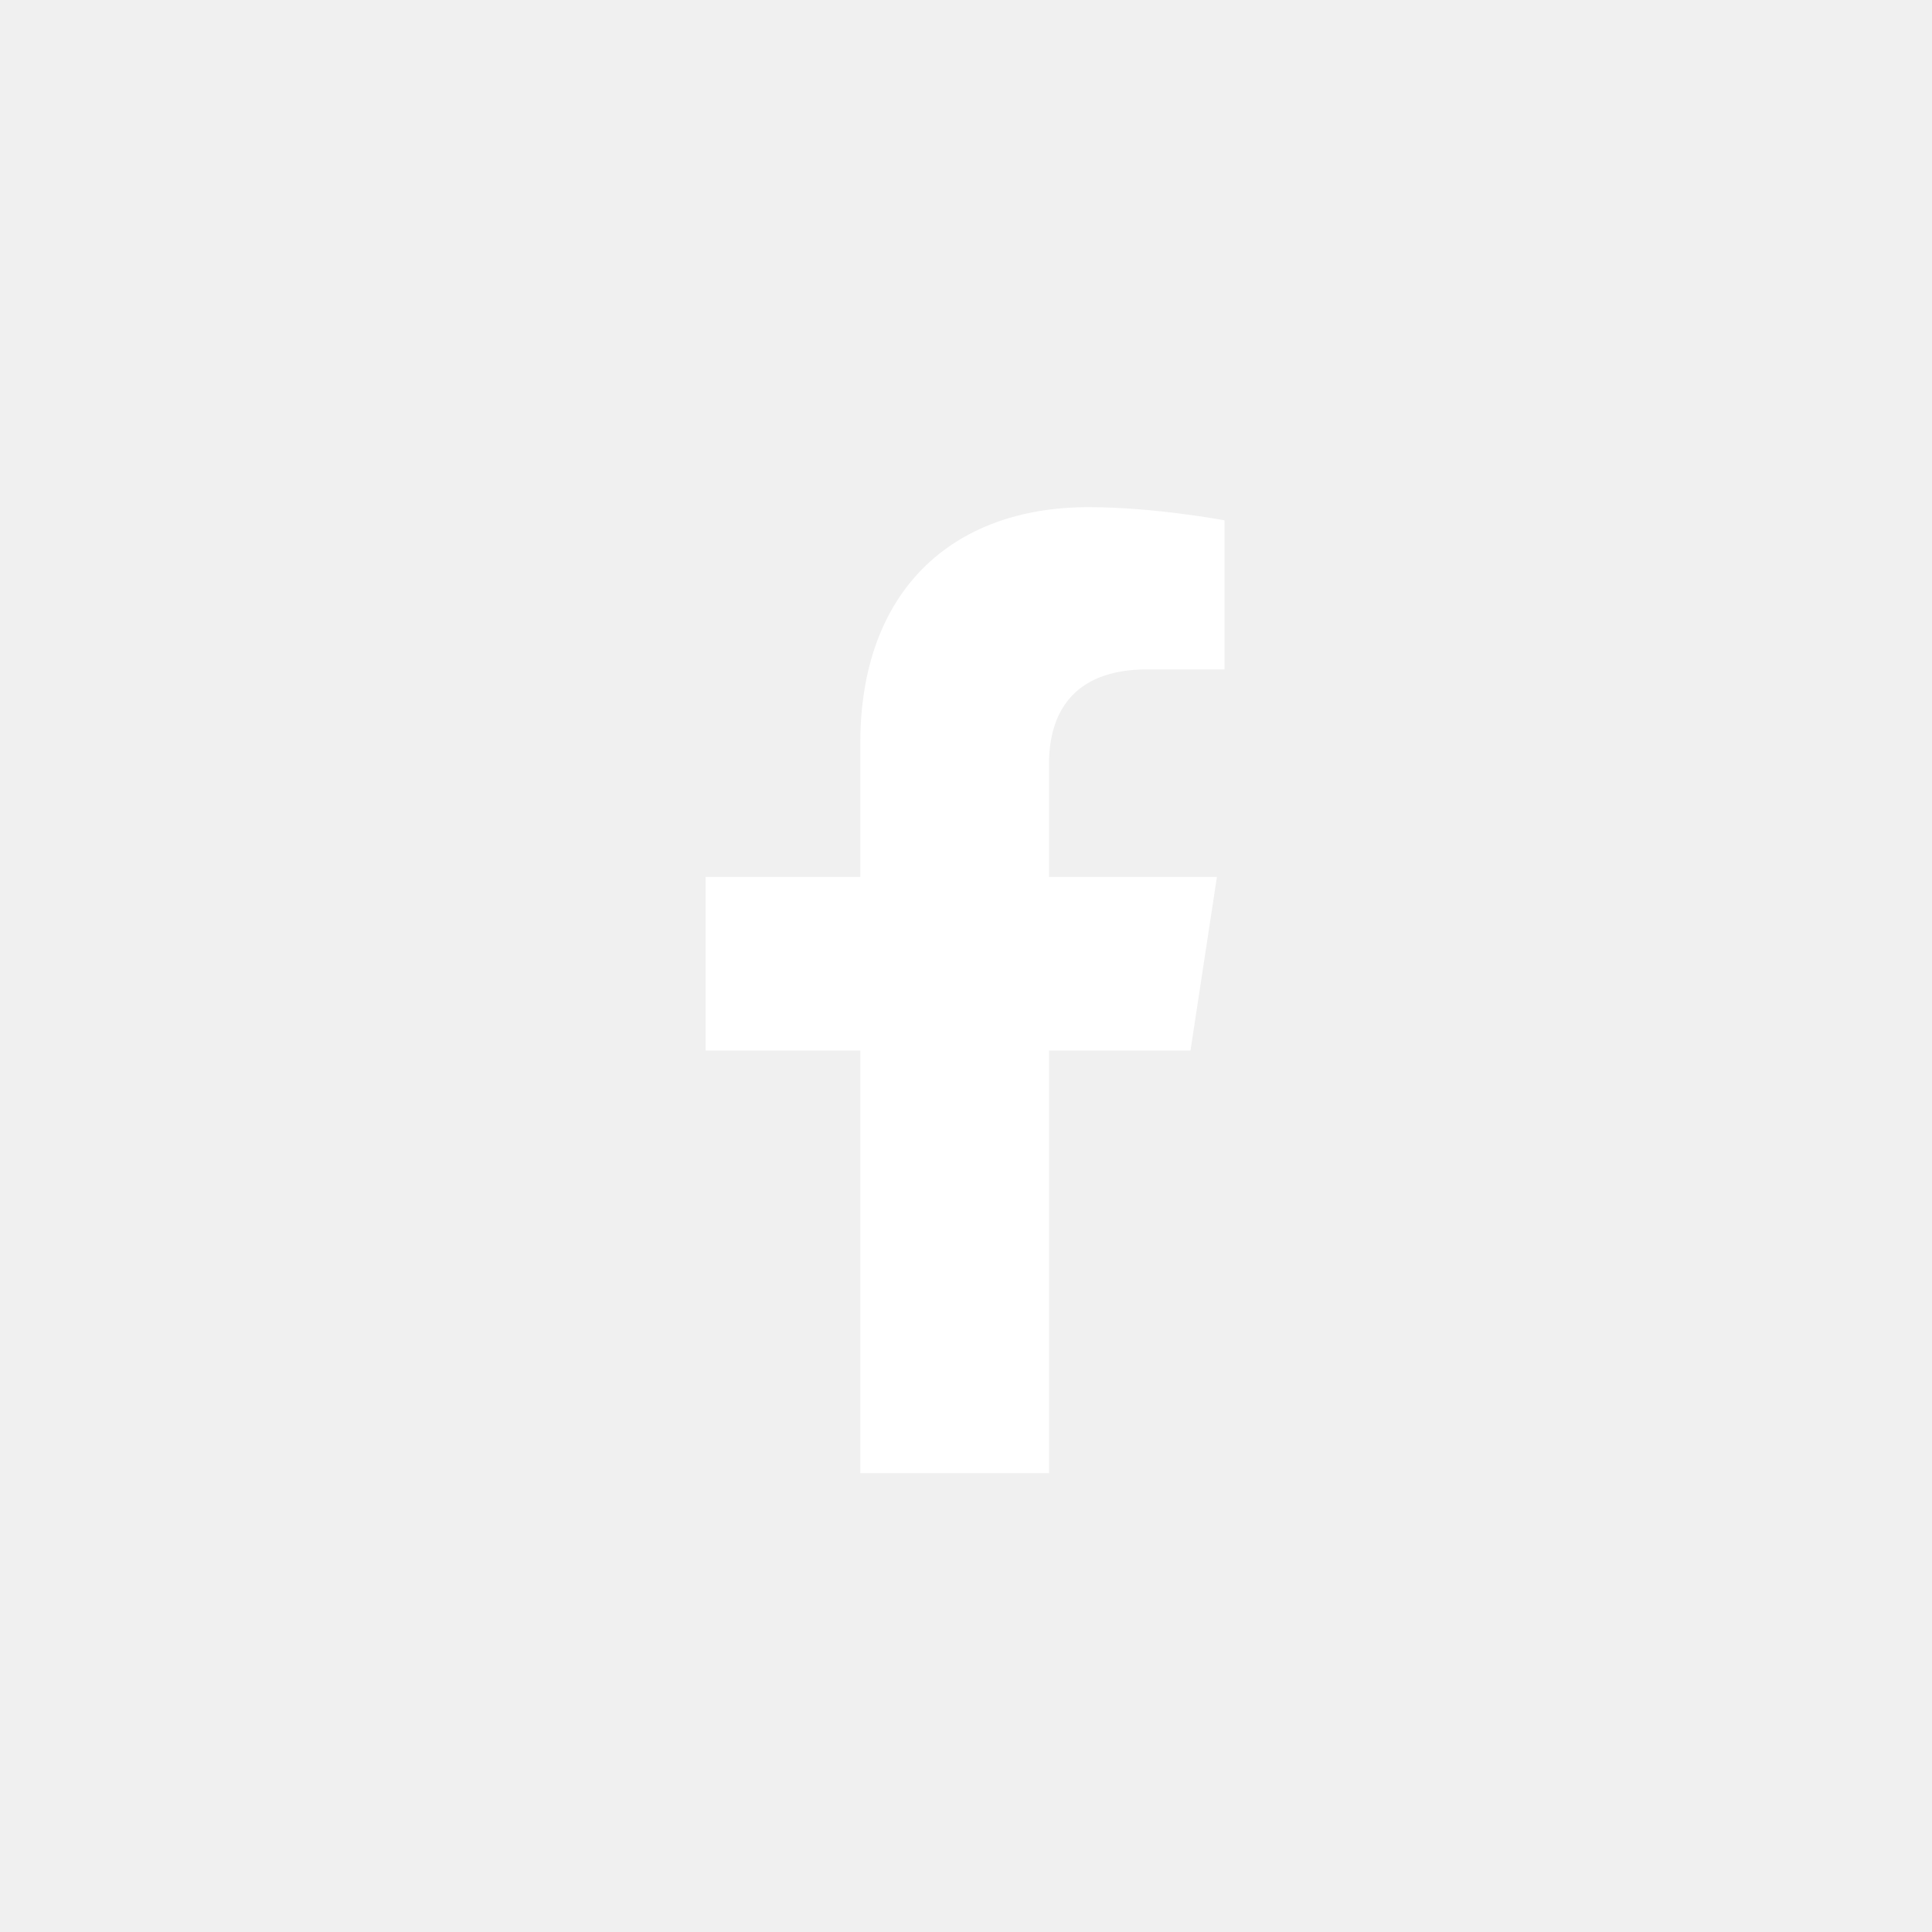
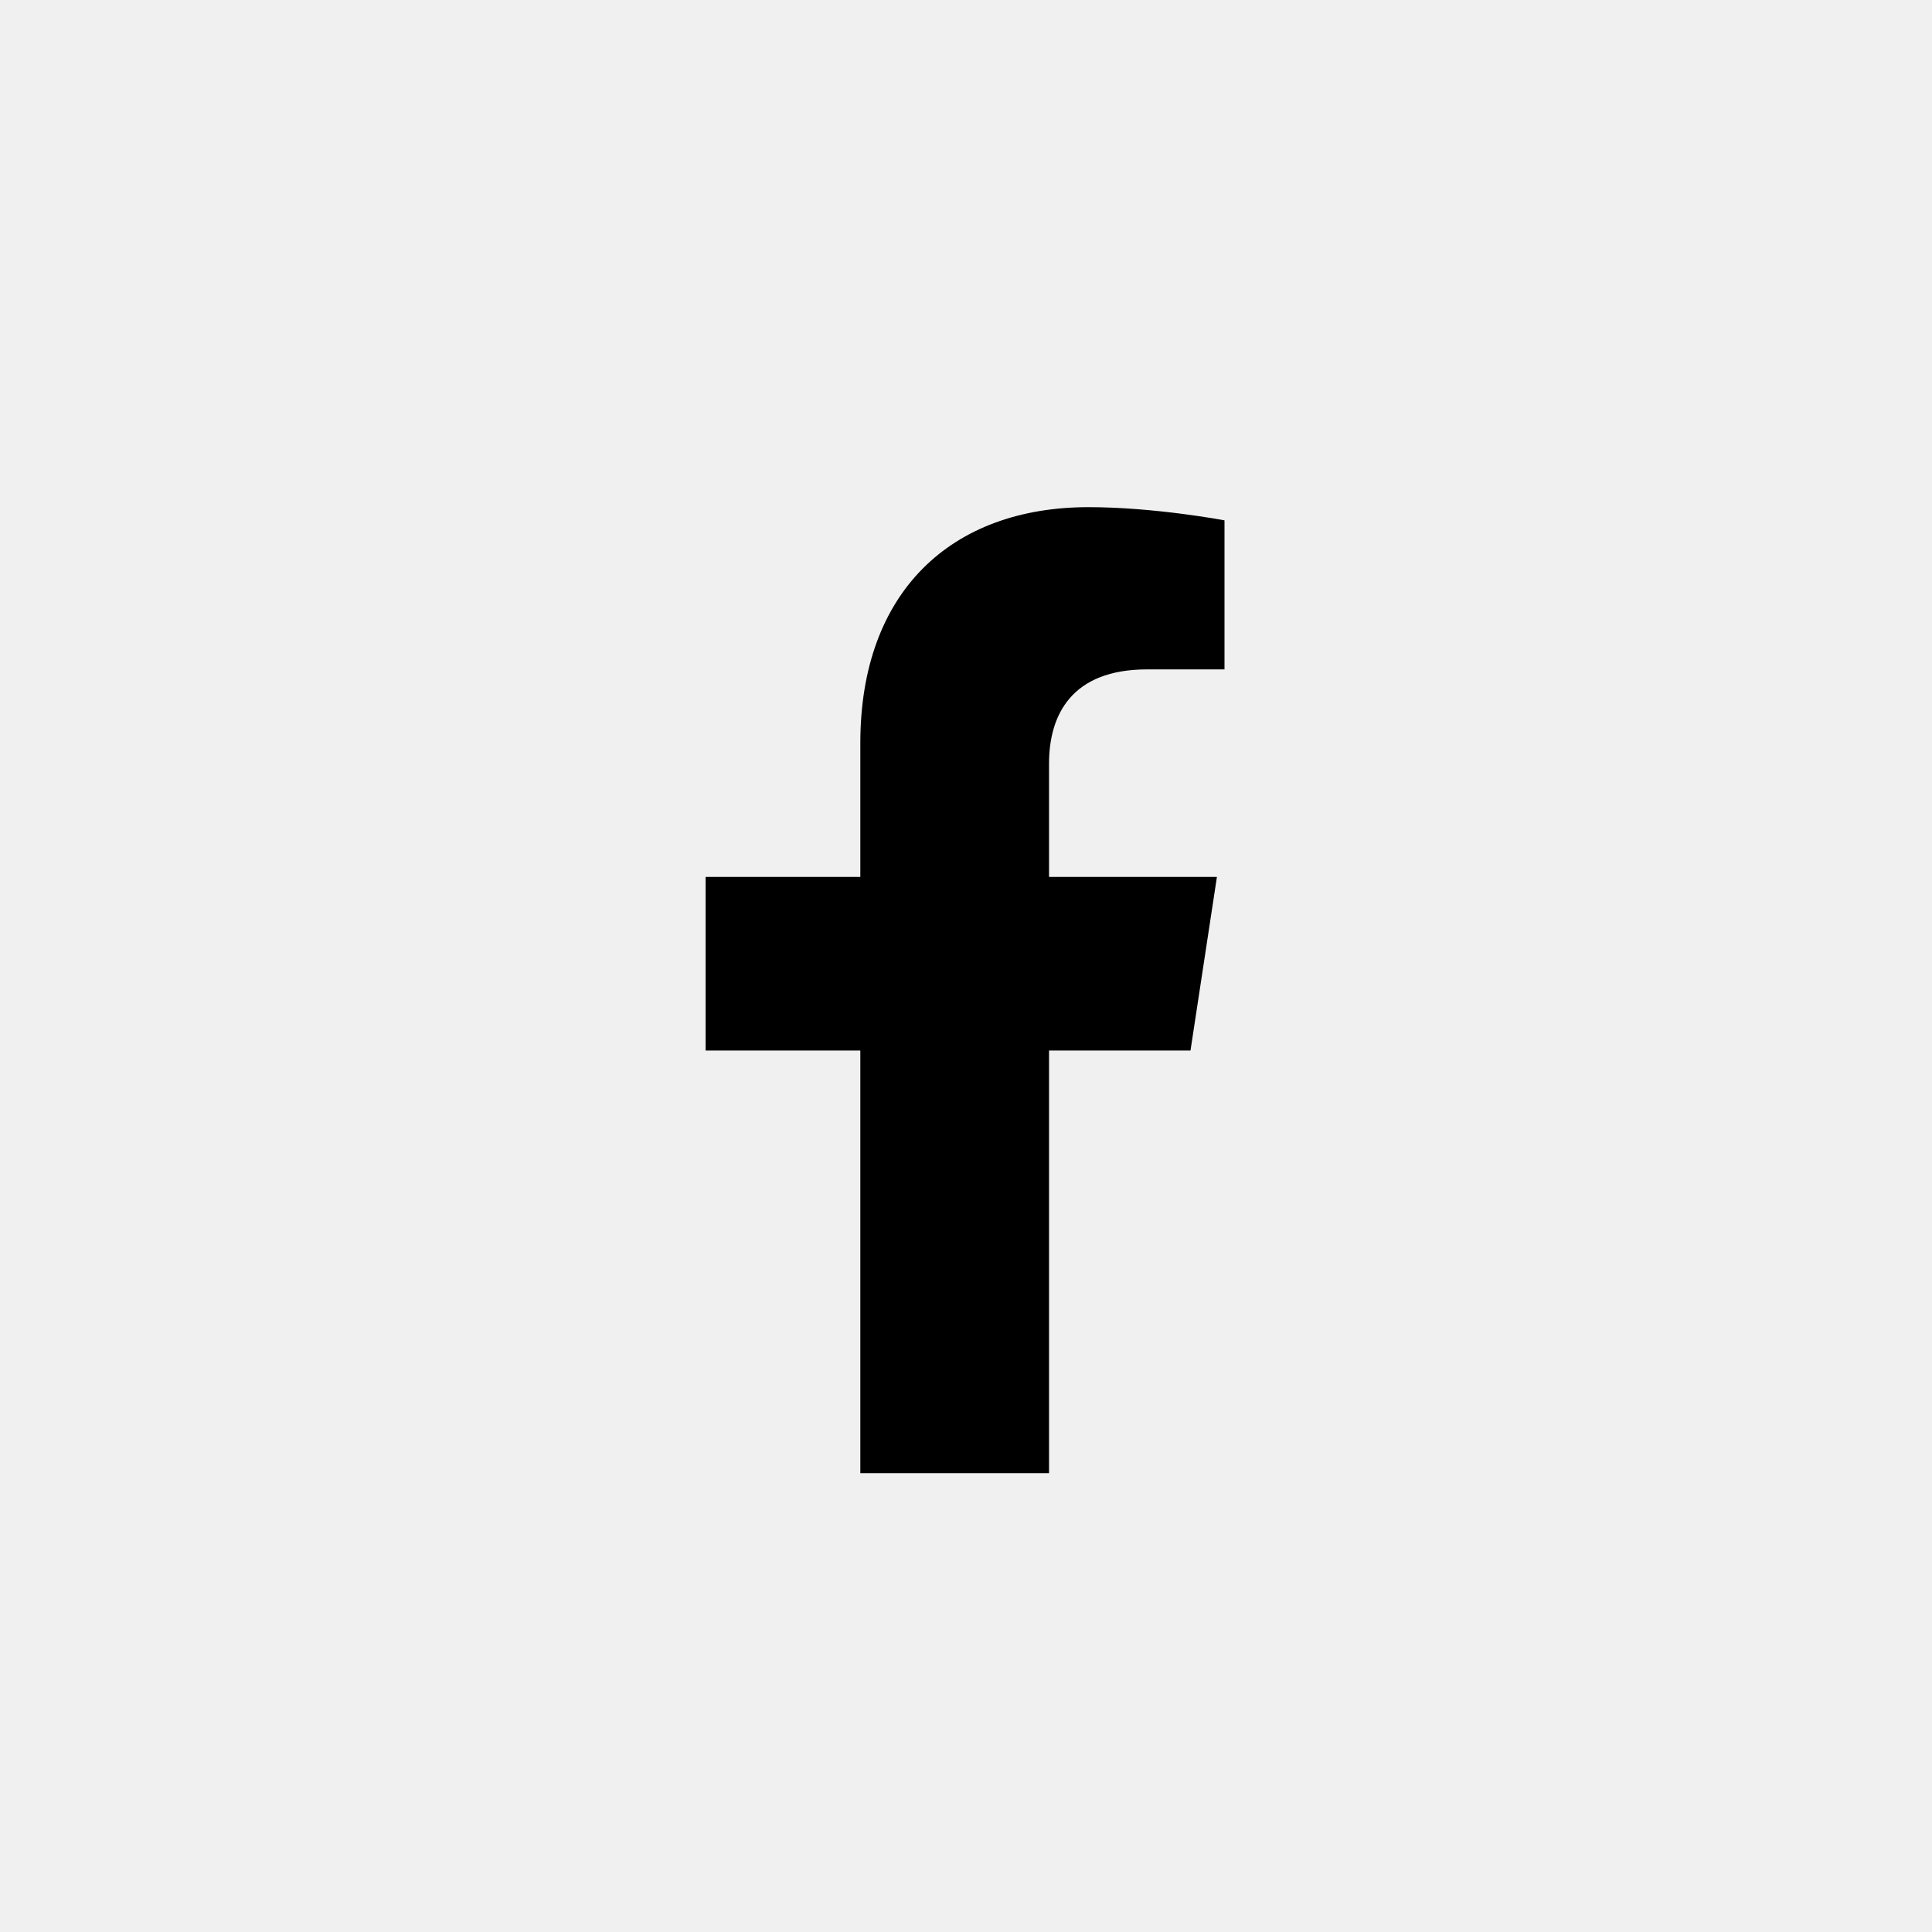
<svg xmlns="http://www.w3.org/2000/svg" width="40" height="40" viewBox="0 0 40 40" fill="none">
-   <path d="M24.648 21.75H21.719V30.5H17.812V21.75H14.609V18.156H17.812V15.383C17.812 12.258 19.688 10.5 22.539 10.5C23.906 10.5 25.352 10.773 25.352 10.773V13.859H23.75C22.188 13.859 21.719 14.797 21.719 15.812V18.156H25.195L24.648 21.75Z" fill="white" />
+   <path d="M24.648 21.75H21.719V30.5H17.812V21.75H14.609V18.156H17.812V15.383C17.812 12.258 19.688 10.5 22.539 10.5C23.906 10.5 25.352 10.773 25.352 10.773V13.859H23.75C22.188 13.859 21.719 14.797 21.719 15.812V18.156H25.195L24.648 21.75Z" fill="currentColor" />
</svg>
